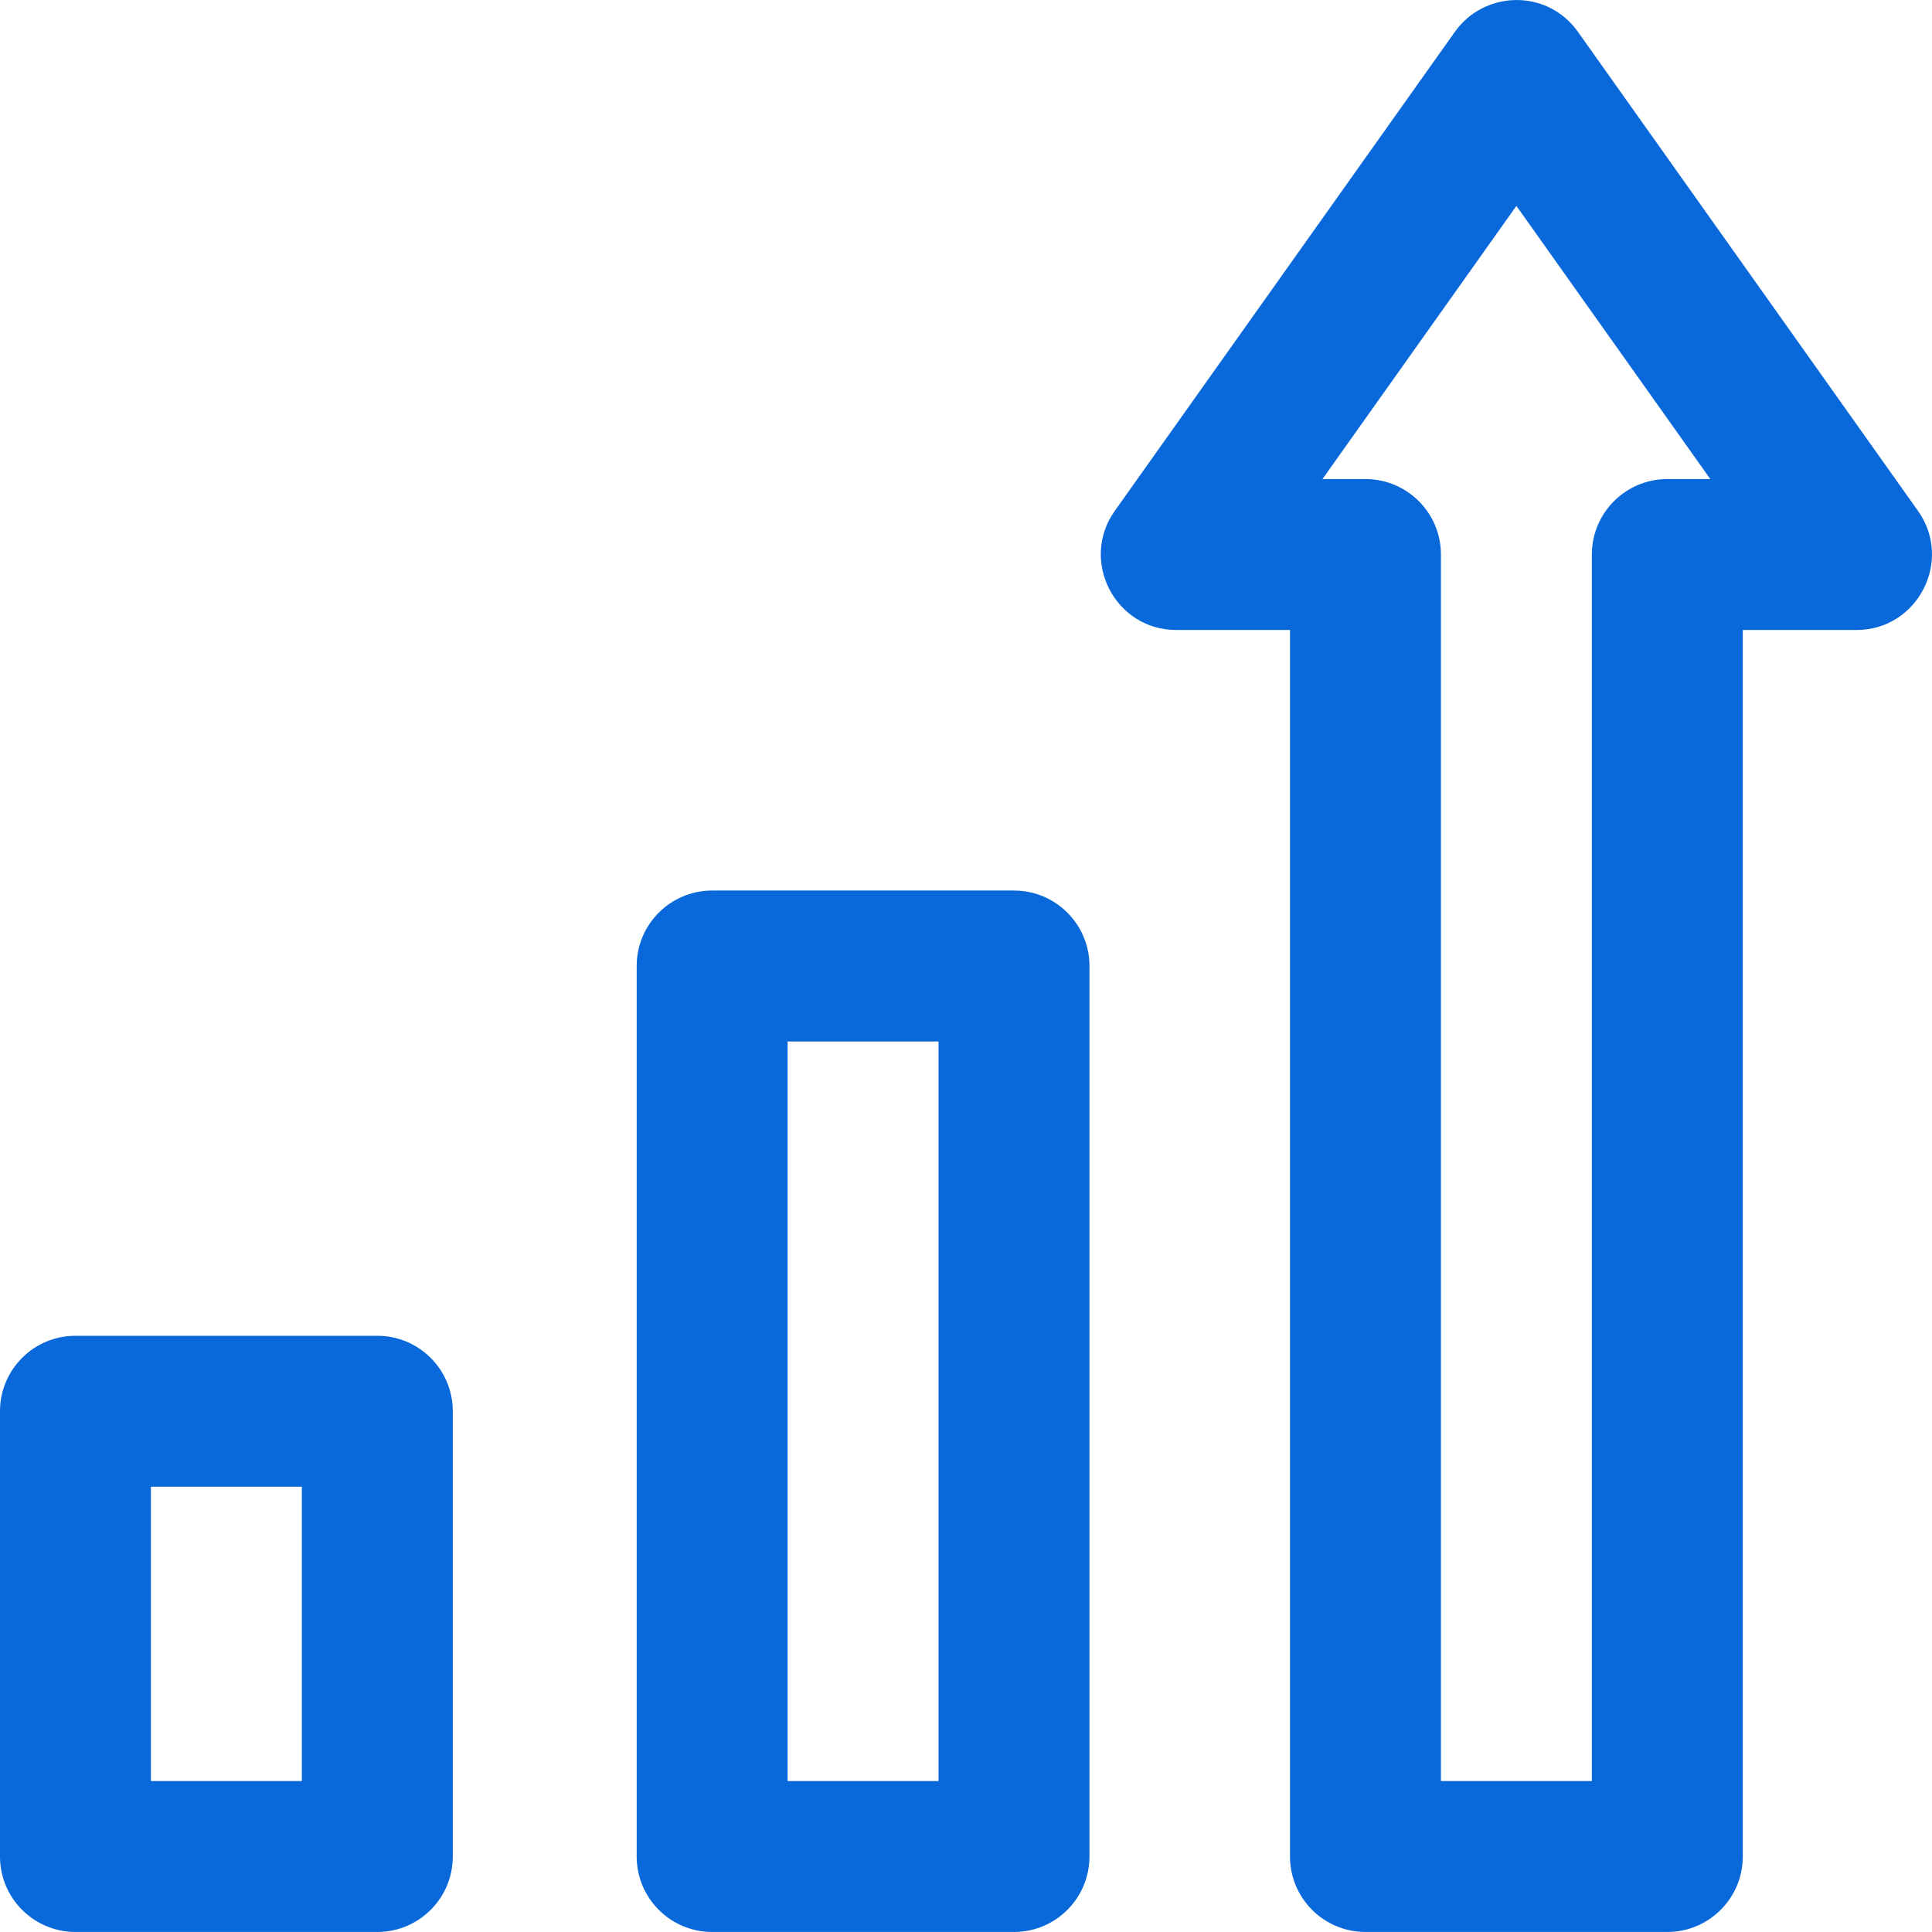
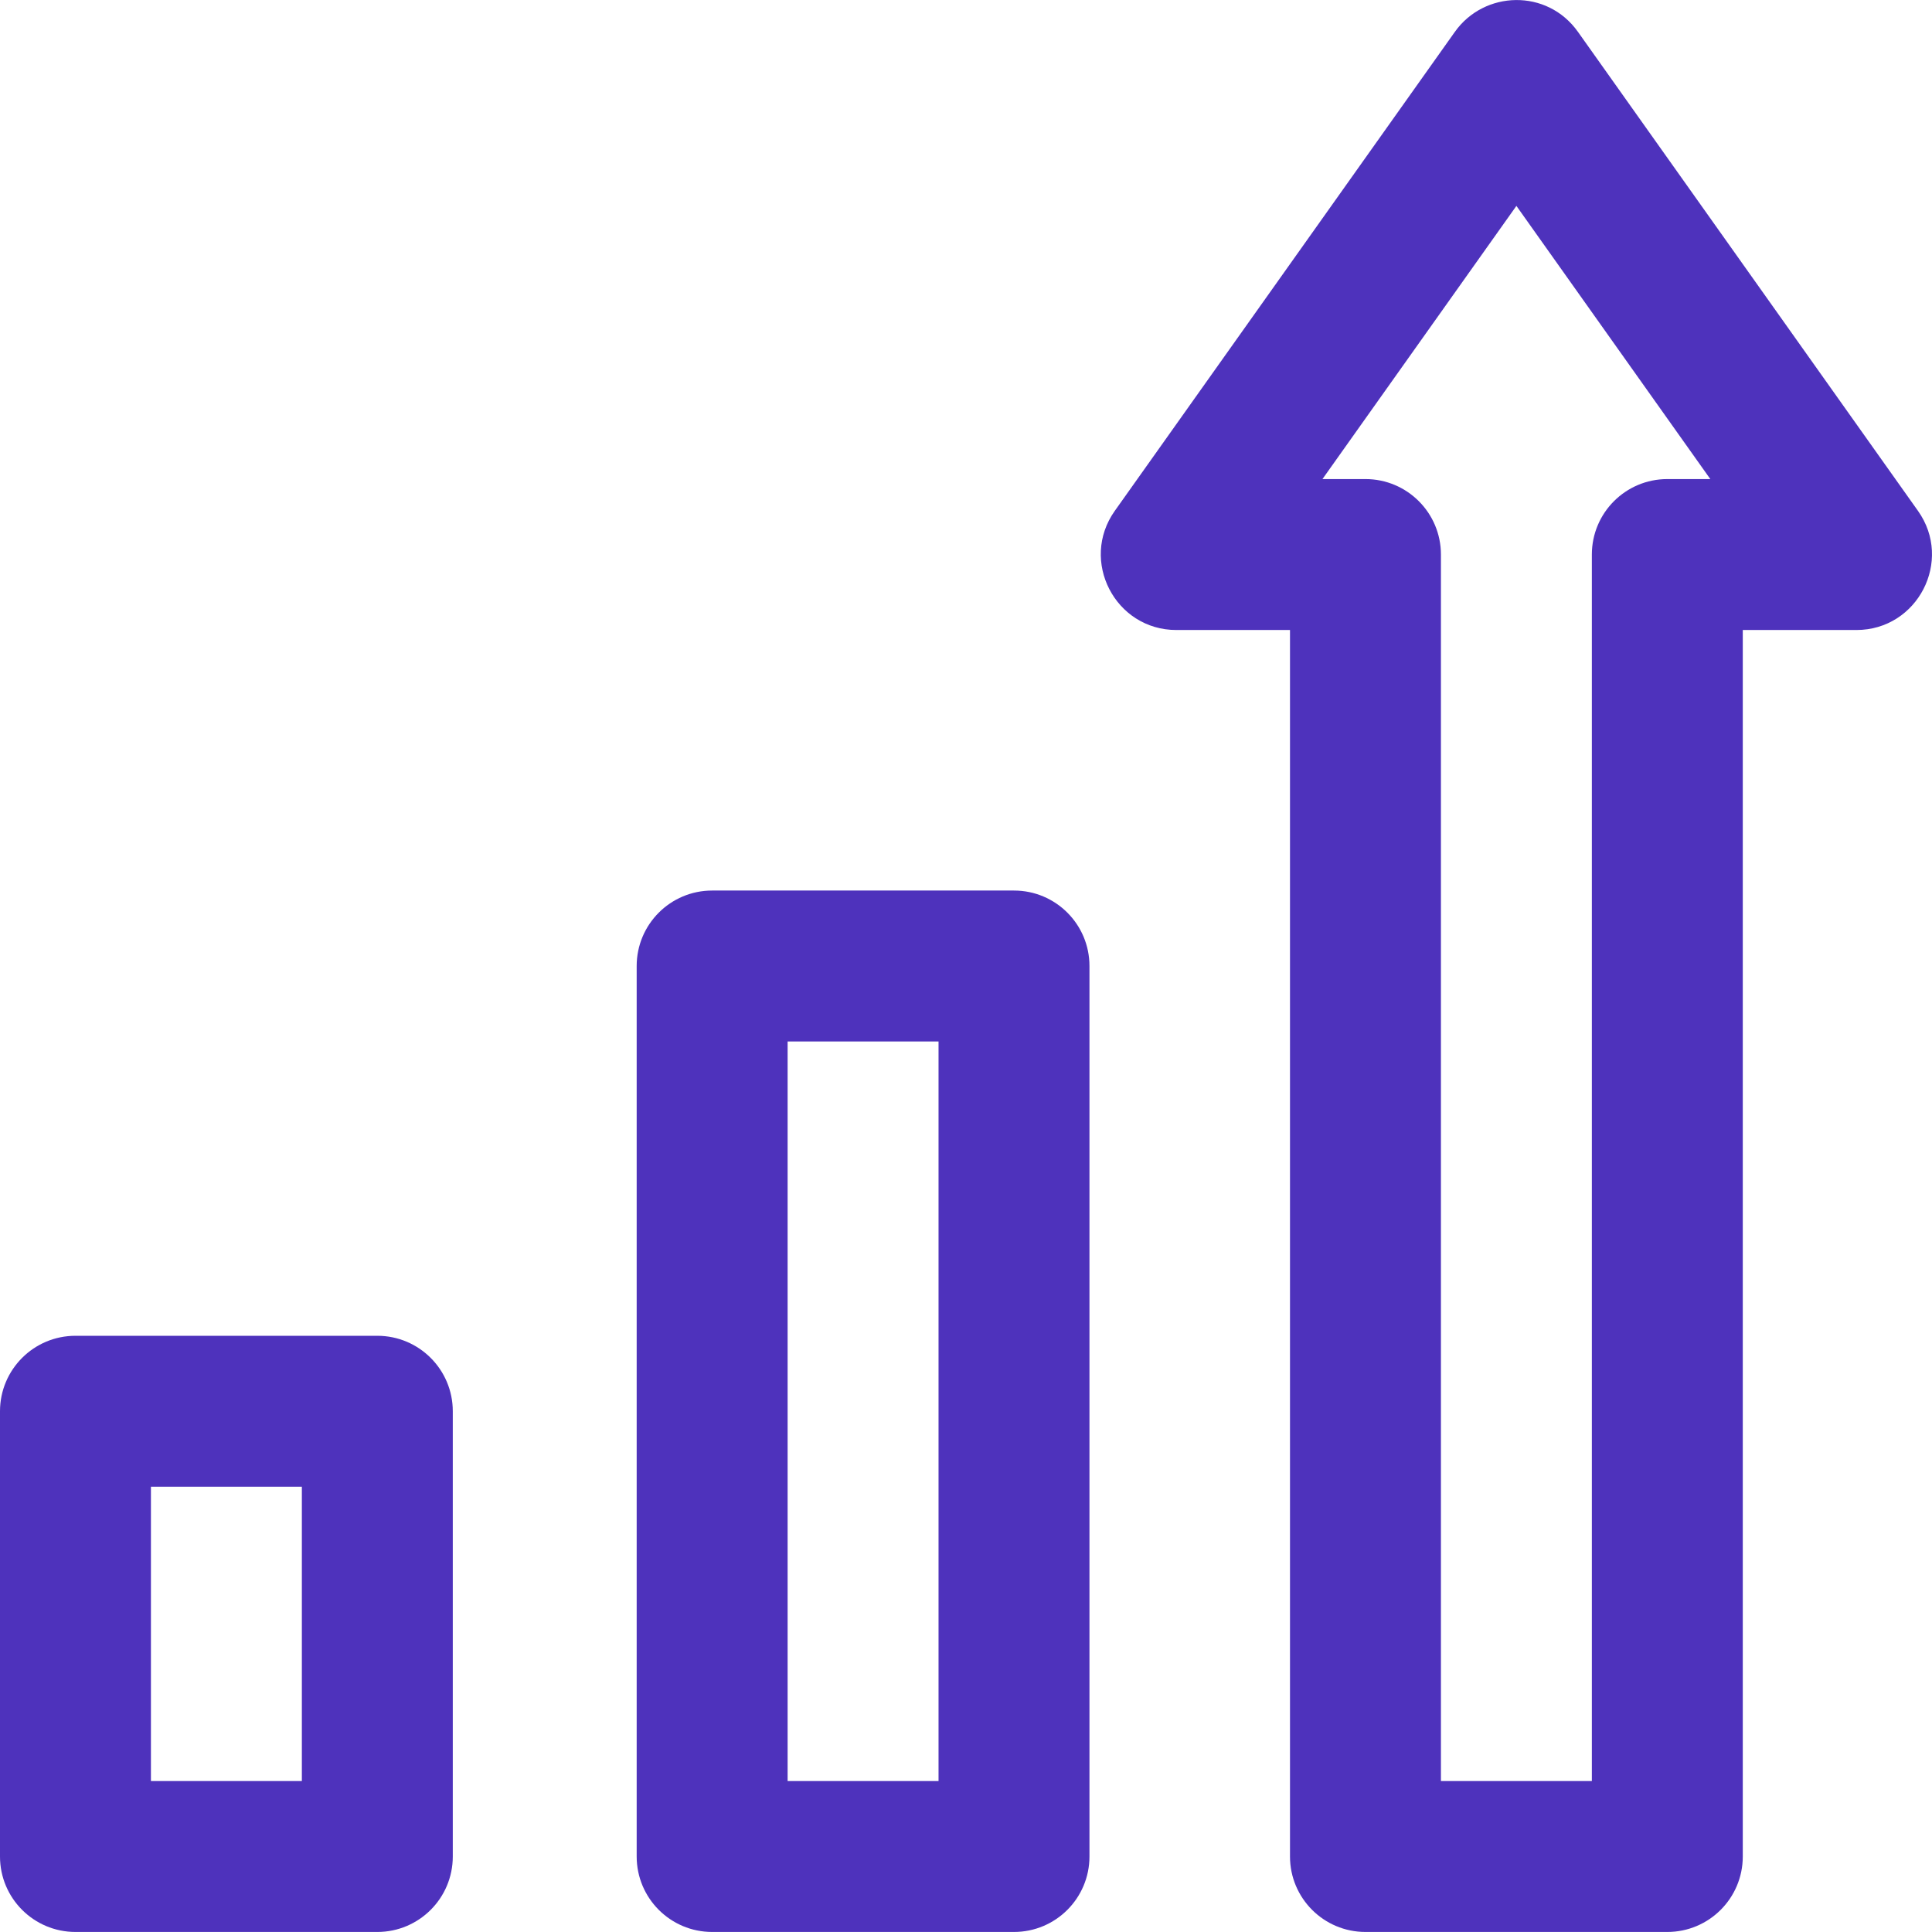
<svg xmlns="http://www.w3.org/2000/svg" xml:space="preserve" width="512" height="512" style="enable-background:new 0 0 512 512" viewBox="0 0 512.026 512.026">
-   <path fill="#0968da" d="M100 354.016H20c-11.046 0-20 8.954-20 20v118c0 11.046 8.954 20 20 20h80c11.046 0 20-8.954 20-20v-118c0-11.046-8.954-20-20-20zm-20 118H40v-78h40zm188.735-236h-80c-11.046 0-20 8.954-20 20v236c0 11.046 8.954 20 20 20h80c11.046 0 20-8.954 20-20v-236c0-11.046-8.954-20-20-20zm-20 236h-40v-196h40zm259.574-336.627L418.192 8.439c-8.171-11.513-24.837-10.96-32.616-.001l-90.128 126.95c-9.38 13.214.082 31.578 16.309 31.578h30.122v325.05c0 11.046 8.954 20 20 20h80c11.046 0 20-8.954 20-20v-325.05H492c16.203 0 25.702-18.346 16.309-31.577zm-66.43-8.423c-11.046 0-20 8.955-20 20v325.05h-40v-325.05c0-11.045-8.954-20-20-20h-11.396l51.399-72.4 51.394 72.4z" />
+   <path fill="#4e32bc" d="M100 354.016H20c-11.046 0-20 8.954-20 20v118c0 11.046 8.954 20 20 20h80c11.046 0 20-8.954 20-20v-118c0-11.046-8.954-20-20-20zm-20 118H40v-78h40zm188.735-236h-80c-11.046 0-20 8.954-20 20v236c0 11.046 8.954 20 20 20h80c11.046 0 20-8.954 20-20v-236c0-11.046-8.954-20-20-20zm-20 236h-40v-196h40zm259.574-336.627L418.192 8.439c-8.171-11.513-24.837-10.96-32.616-.001l-90.128 126.95c-9.38 13.214.082 31.578 16.309 31.578h30.122v325.05c0 11.046 8.954 20 20 20h80c11.046 0 20-8.954 20-20v-325.05H492c16.203 0 25.702-18.346 16.309-31.577zm-66.43-8.423c-11.046 0-20 8.955-20 20v325.05h-40v-325.05c0-11.045-8.954-20-20-20h-11.396l51.399-72.4 51.394 72.4z" />
</svg>
